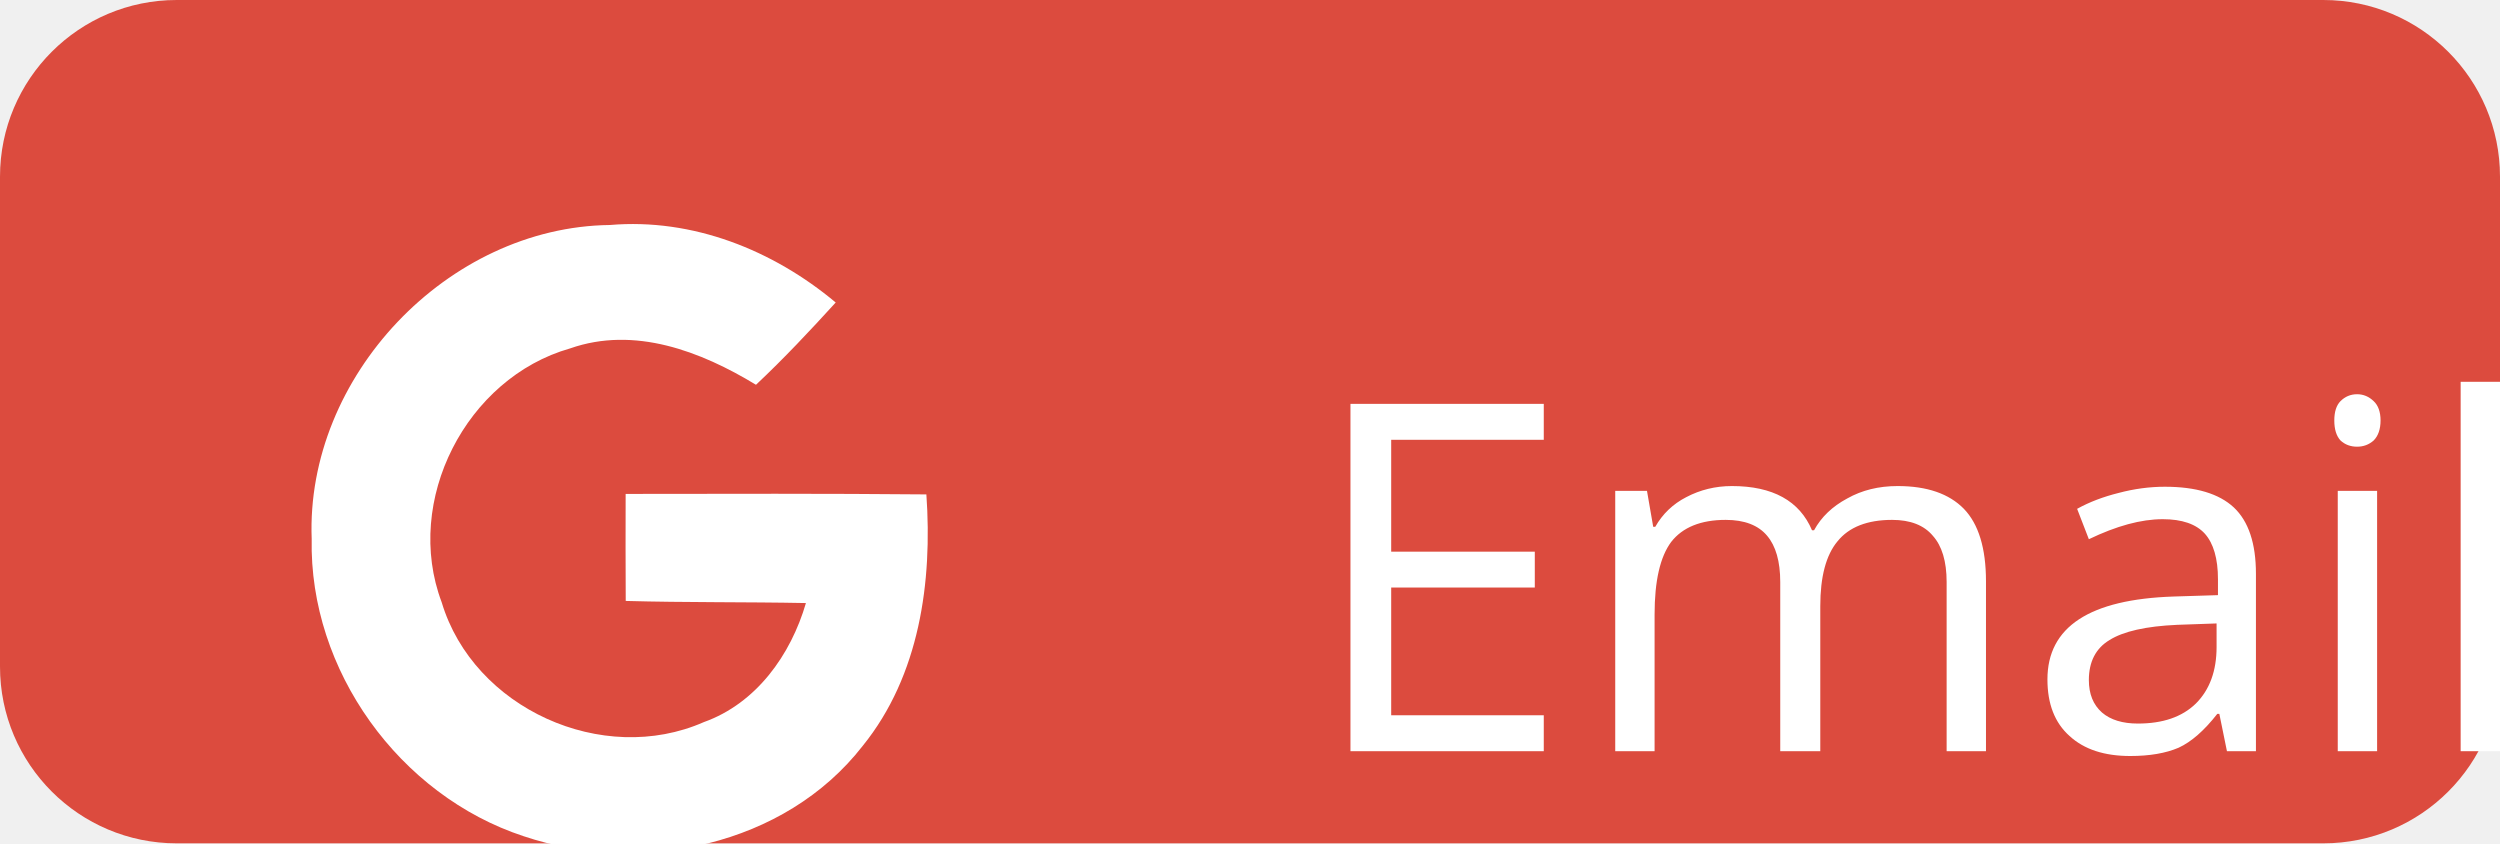
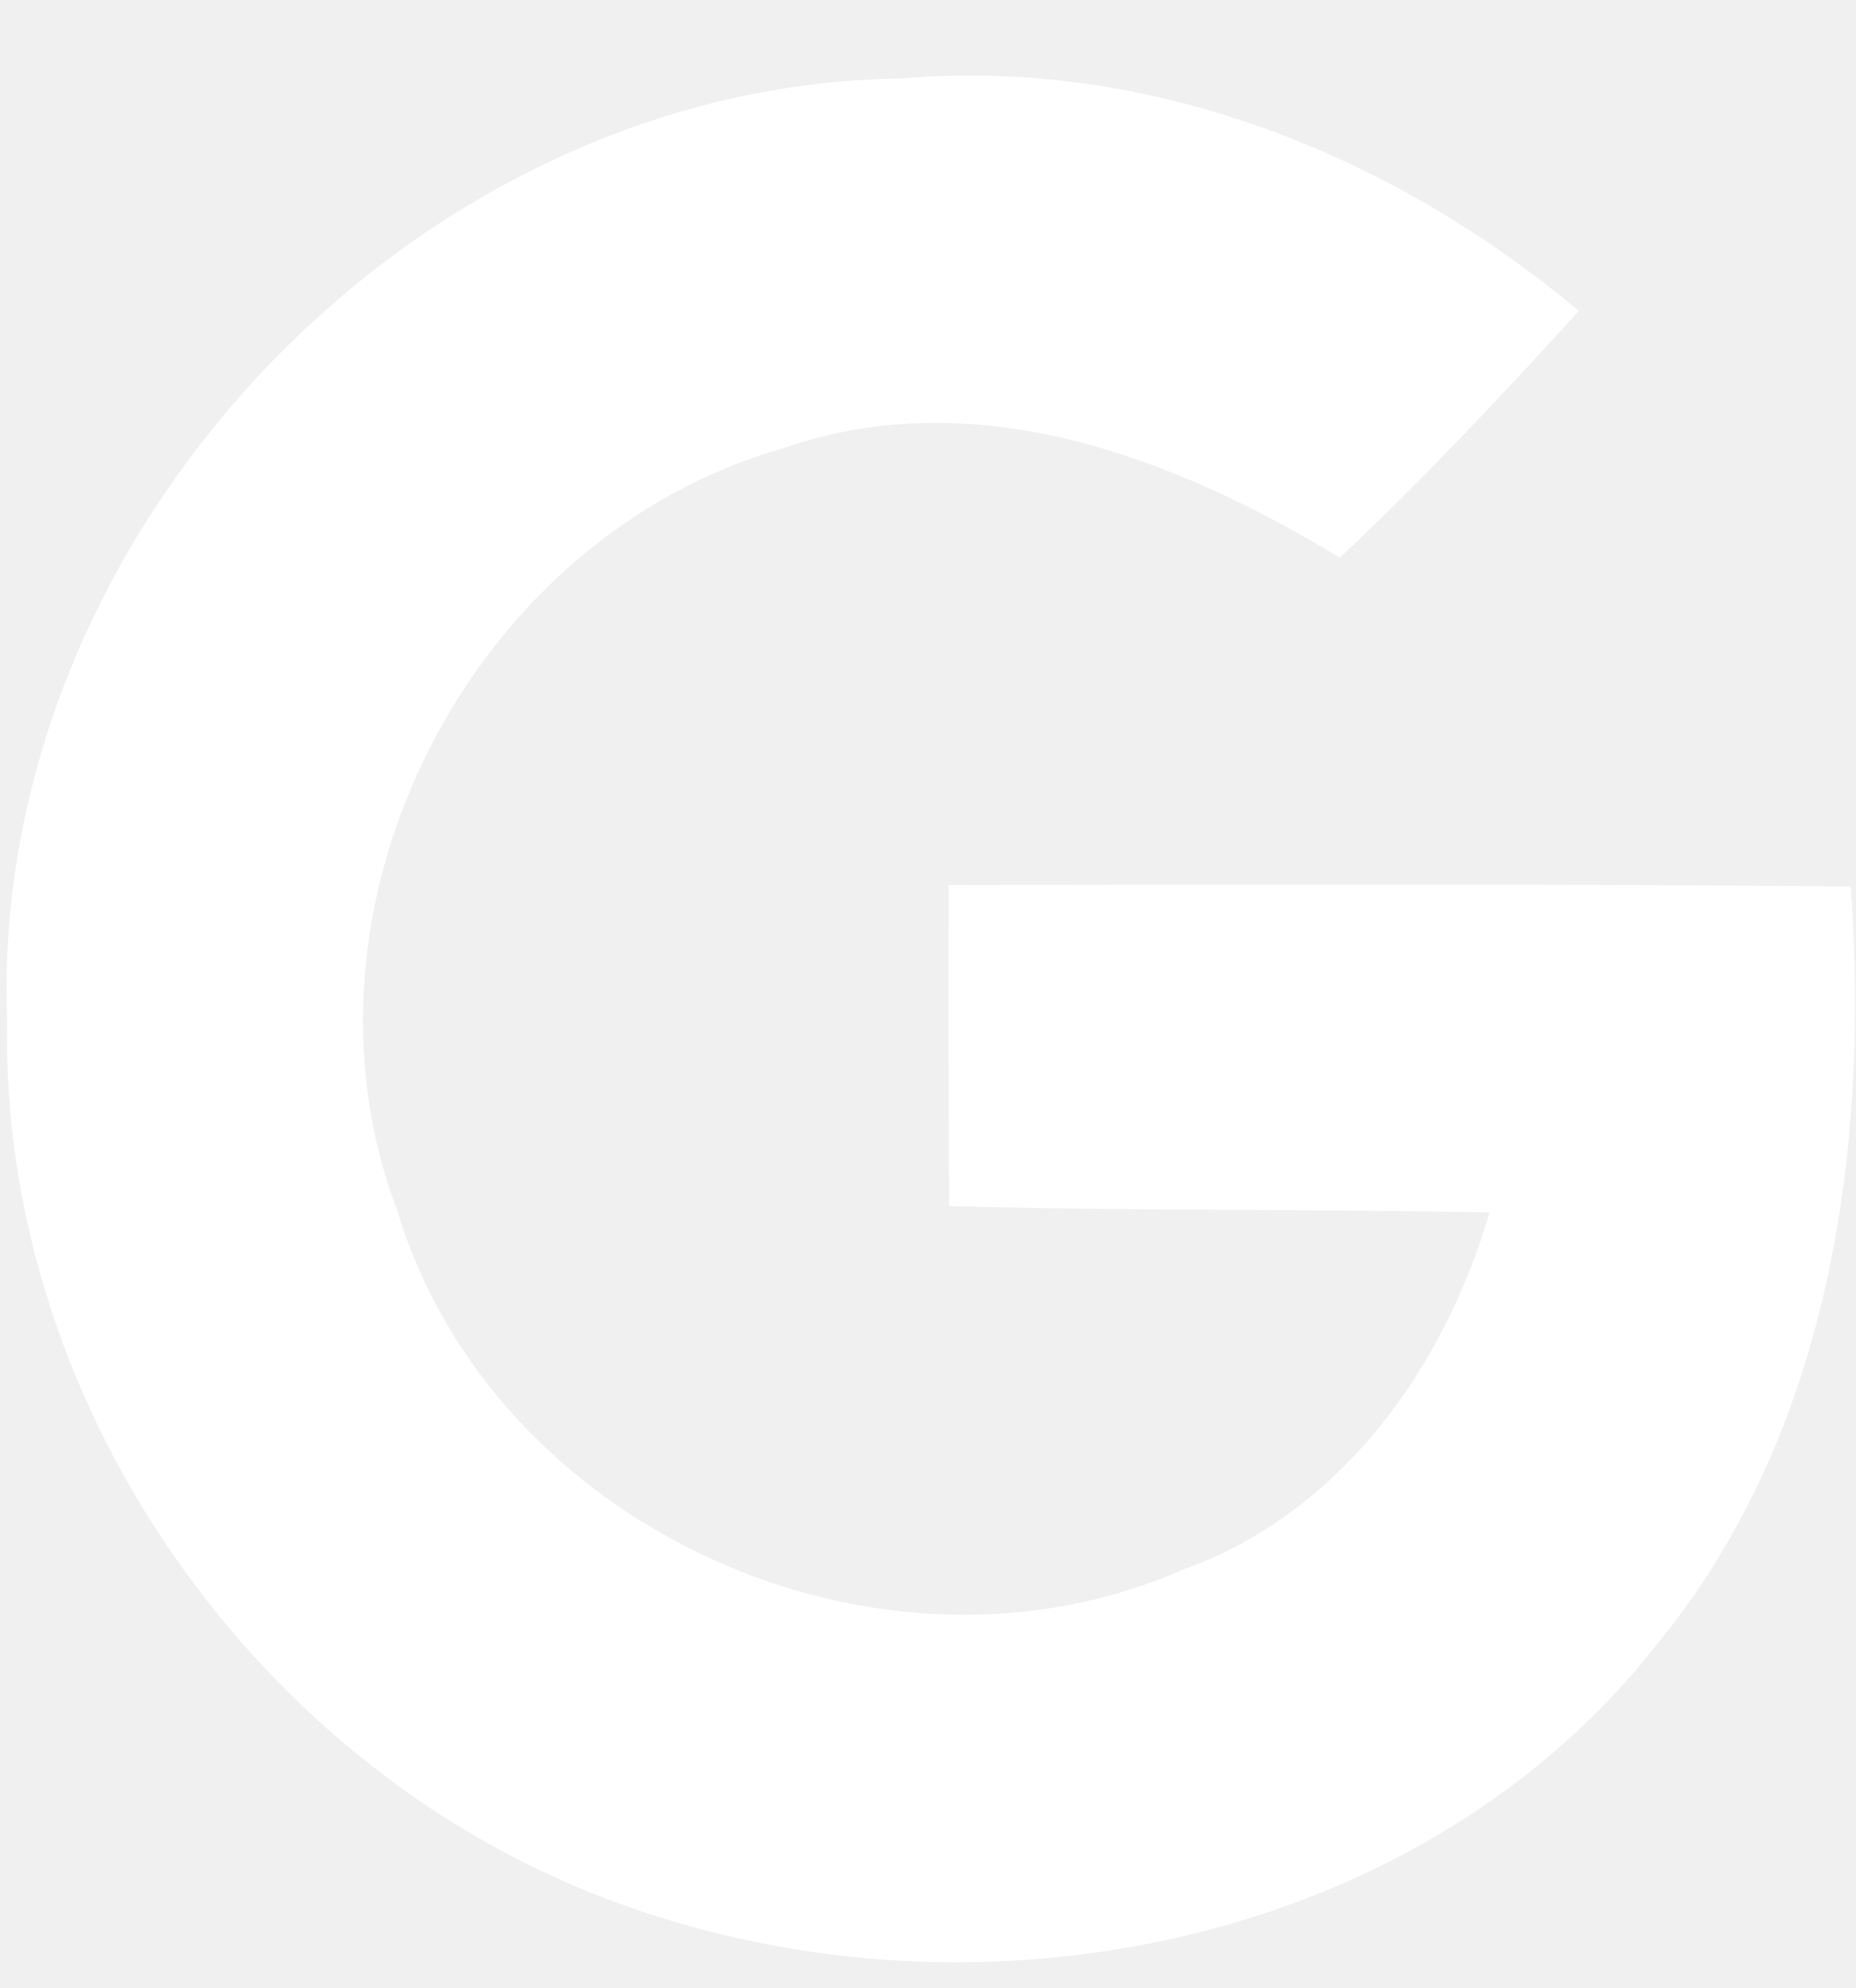
- <svg xmlns="http://www.w3.org/2000/svg">
-   <g fill="none" fill-rule="evenodd">
-     <rect width="100%" height="100%" fill="#DC4B3E" rx="4" />
-     <path fill="#FFF" fill-rule="nonzero" d="M7.054 12.197c-.14-3.67 3.075-7.061 6.748-7.105 1.873-.16 3.693.567 5.111 1.754-.581.638-1.174 1.27-1.804 1.862-1.248-.758-2.75-1.335-4.207-.823-2.352.67-3.775 3.446-2.906 5.746.721 2.402 3.644 3.72 5.933 2.711 1.187-.424 1.967-1.519 2.31-2.694-1.359-.027-2.719-.01-4.078-.048-.002-.809-.007-1.613-.002-2.422 2.266-.003 4.536-.01 6.806.011C21.104 13.168 20.812 15.289 19.525 16.879c-1.764 2.27-5.023 2.936-7.673 2.046-2.814-.924-4.859-3.758-4.798-6.728" />
-     <text fill="#FFF" font-family="OpenSans, Open Sans" font-size="11">
-       <tspan x="29.484" y="17">Email</tspan>
-     </text>
-   </g>
+ <svg xmlns="http://www.w3.org/2000/svg" width="14" height="15">
+   <path fill="#FFF" fill-rule="nonzero" d="M.054 7.697C-.085 4.027 3.129.636 6.802.592c1.873-.16 3.693.567 5.111 1.754-.581.638-1.174 1.27-1.804 1.862-1.248-.758-2.75-1.335-4.207-.823-2.352.67-3.775 3.446-2.906 5.746.721 2.402 3.644 3.72 5.933 2.711 1.187-.424 1.967-1.519 2.31-2.694-1.359-.027-2.719-.01-4.078-.048-.002-.809-.007-1.613-.002-2.422 2.266-.003 4.536-.01 6.806.011C14.104 8.668 13.812 10.789 12.525 12.379c-1.764 2.27-5.023 2.936-7.673 2.046-2.814-.924-4.859-3.758-4.798-6.728" />
</svg>
